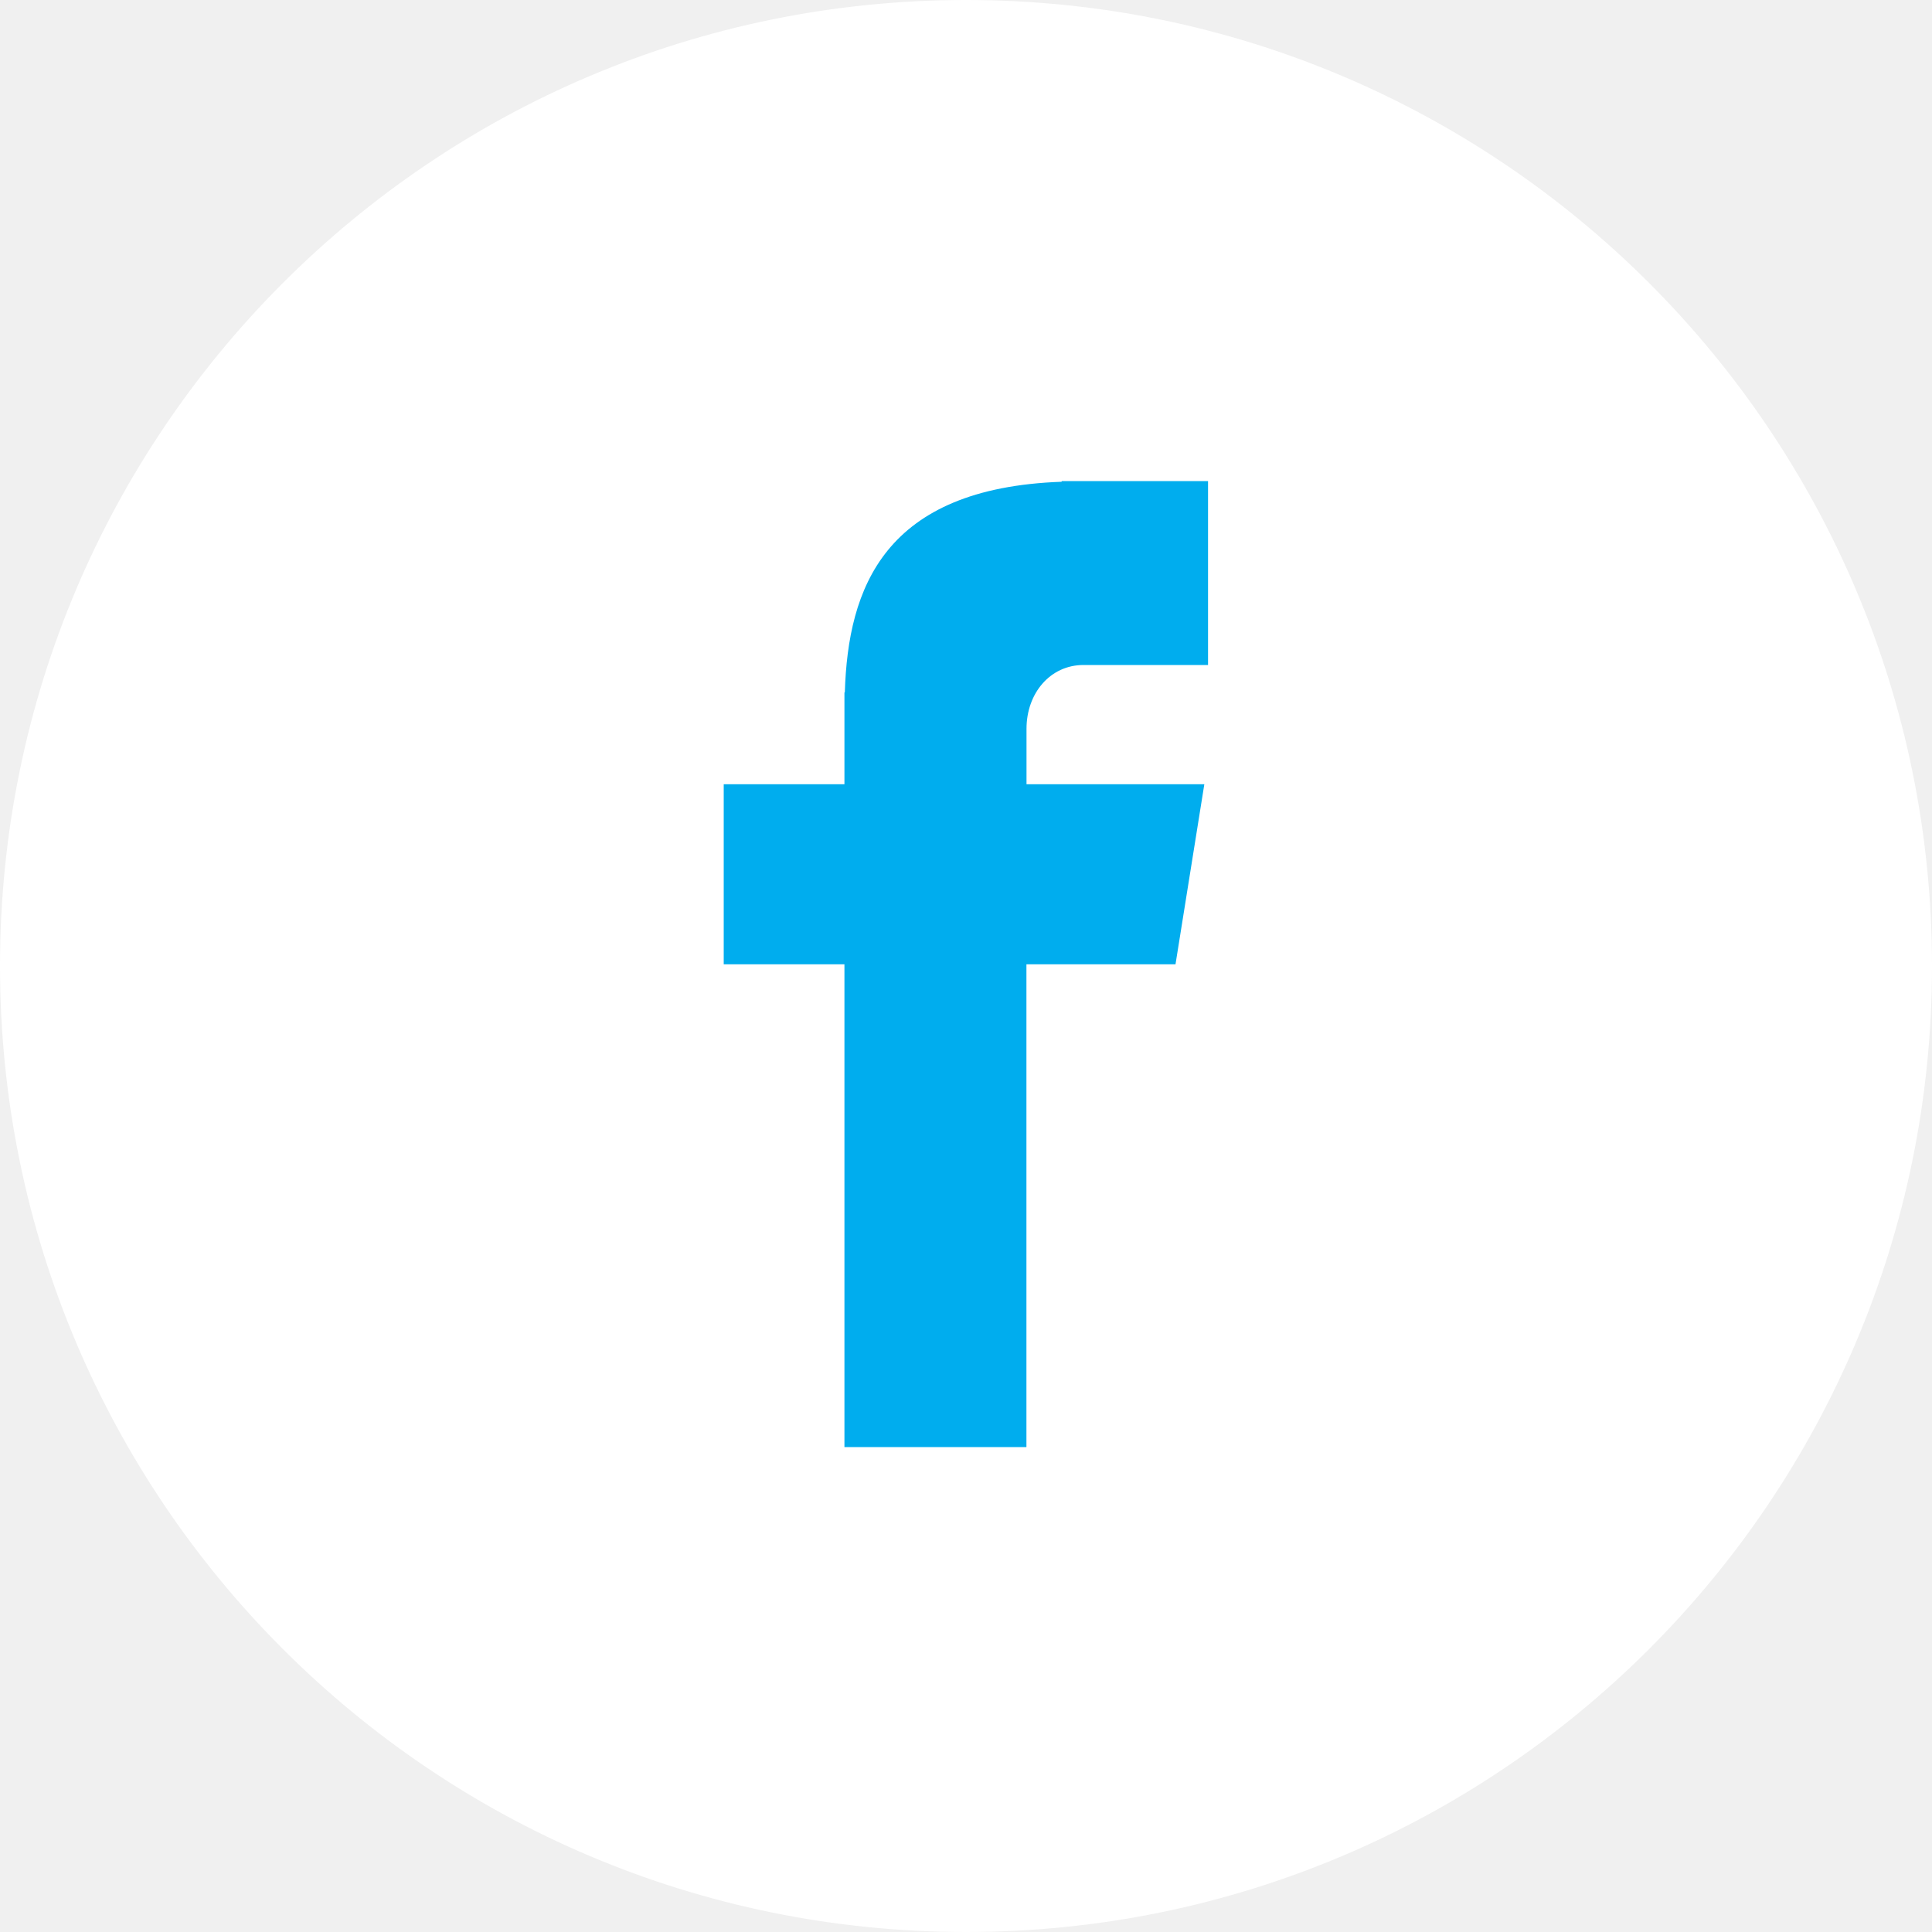
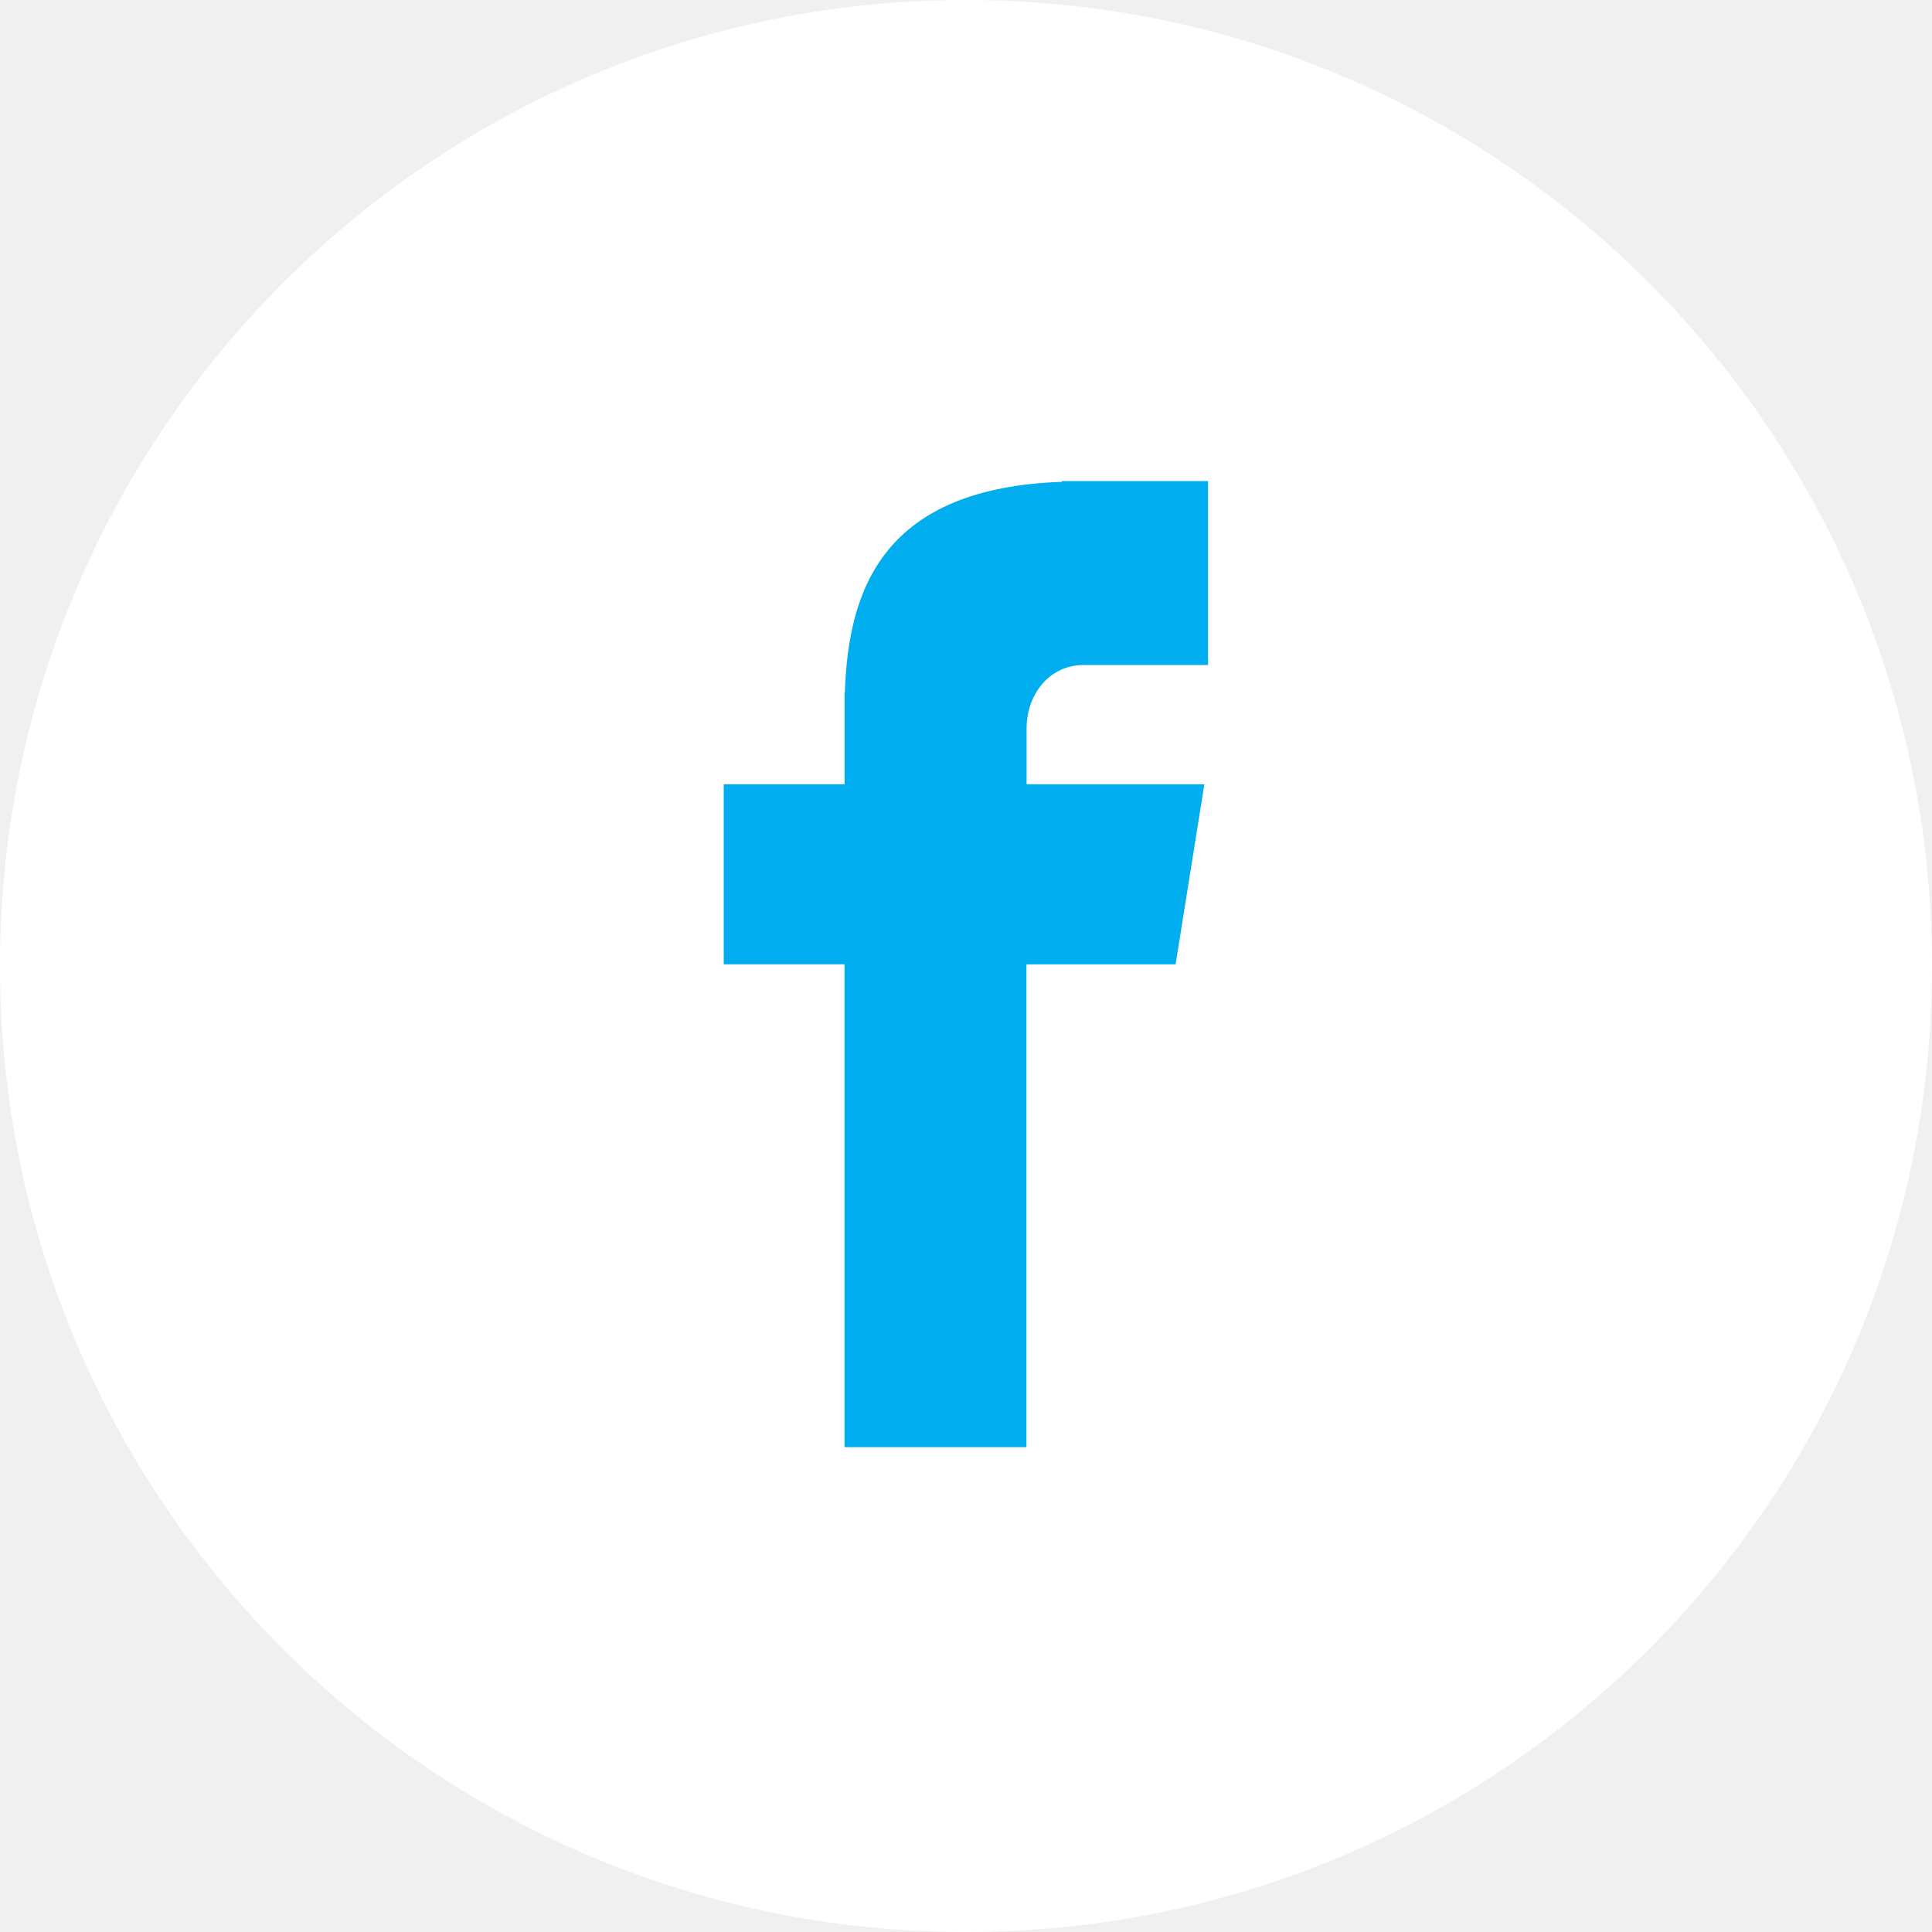
- <svg xmlns="http://www.w3.org/2000/svg" fill="none" height="25" viewBox="0 0 25 25" width="25">
-   <path d="m12.5 0c6.904 0 12.5 5.597 12.5 12.5 0 6.904-5.596 12.5-12.5 12.5-6.904 0-12.5-5.596-12.5-12.5 0-6.903 5.596-12.5 12.5-12.5z" fill="#fff" />
-   <path d="m14.021 8.605h1.611v-2.38h-1.894v.009c-2.295.081-2.765 1.371-2.806 2.726h-.005v1.188h-1.562v2.33h1.562v6.247h2.355v-6.247h1.929l.373-2.33h-2.301v-.718c0-.458.305-.825.738-.825z" fill="#00adee" />
+ <svg xmlns="http://www.w3.org/2000/svg" fill="none" height="25" width="25">
+   <path d="M12.5 0C19.404 0 25 5.597 25 12.5 25 19.404 19.404 25 12.5 25S0 19.404 0 12.5C0 5.597 5.596 0 12.5 0z" fill="#fff" />
+   <path d="M14.021 8.605h1.611v-2.38H13.74v.01c-2.295.08-2.765 1.37-2.807 2.725h-.004v1.188H9.365v2.33h1.563v6.248h2.354v-6.247h1.93l.372-2.33h-2.3V9.43c0-.457.304-.825.738-.825z" fill="#00adee" />
</svg>
